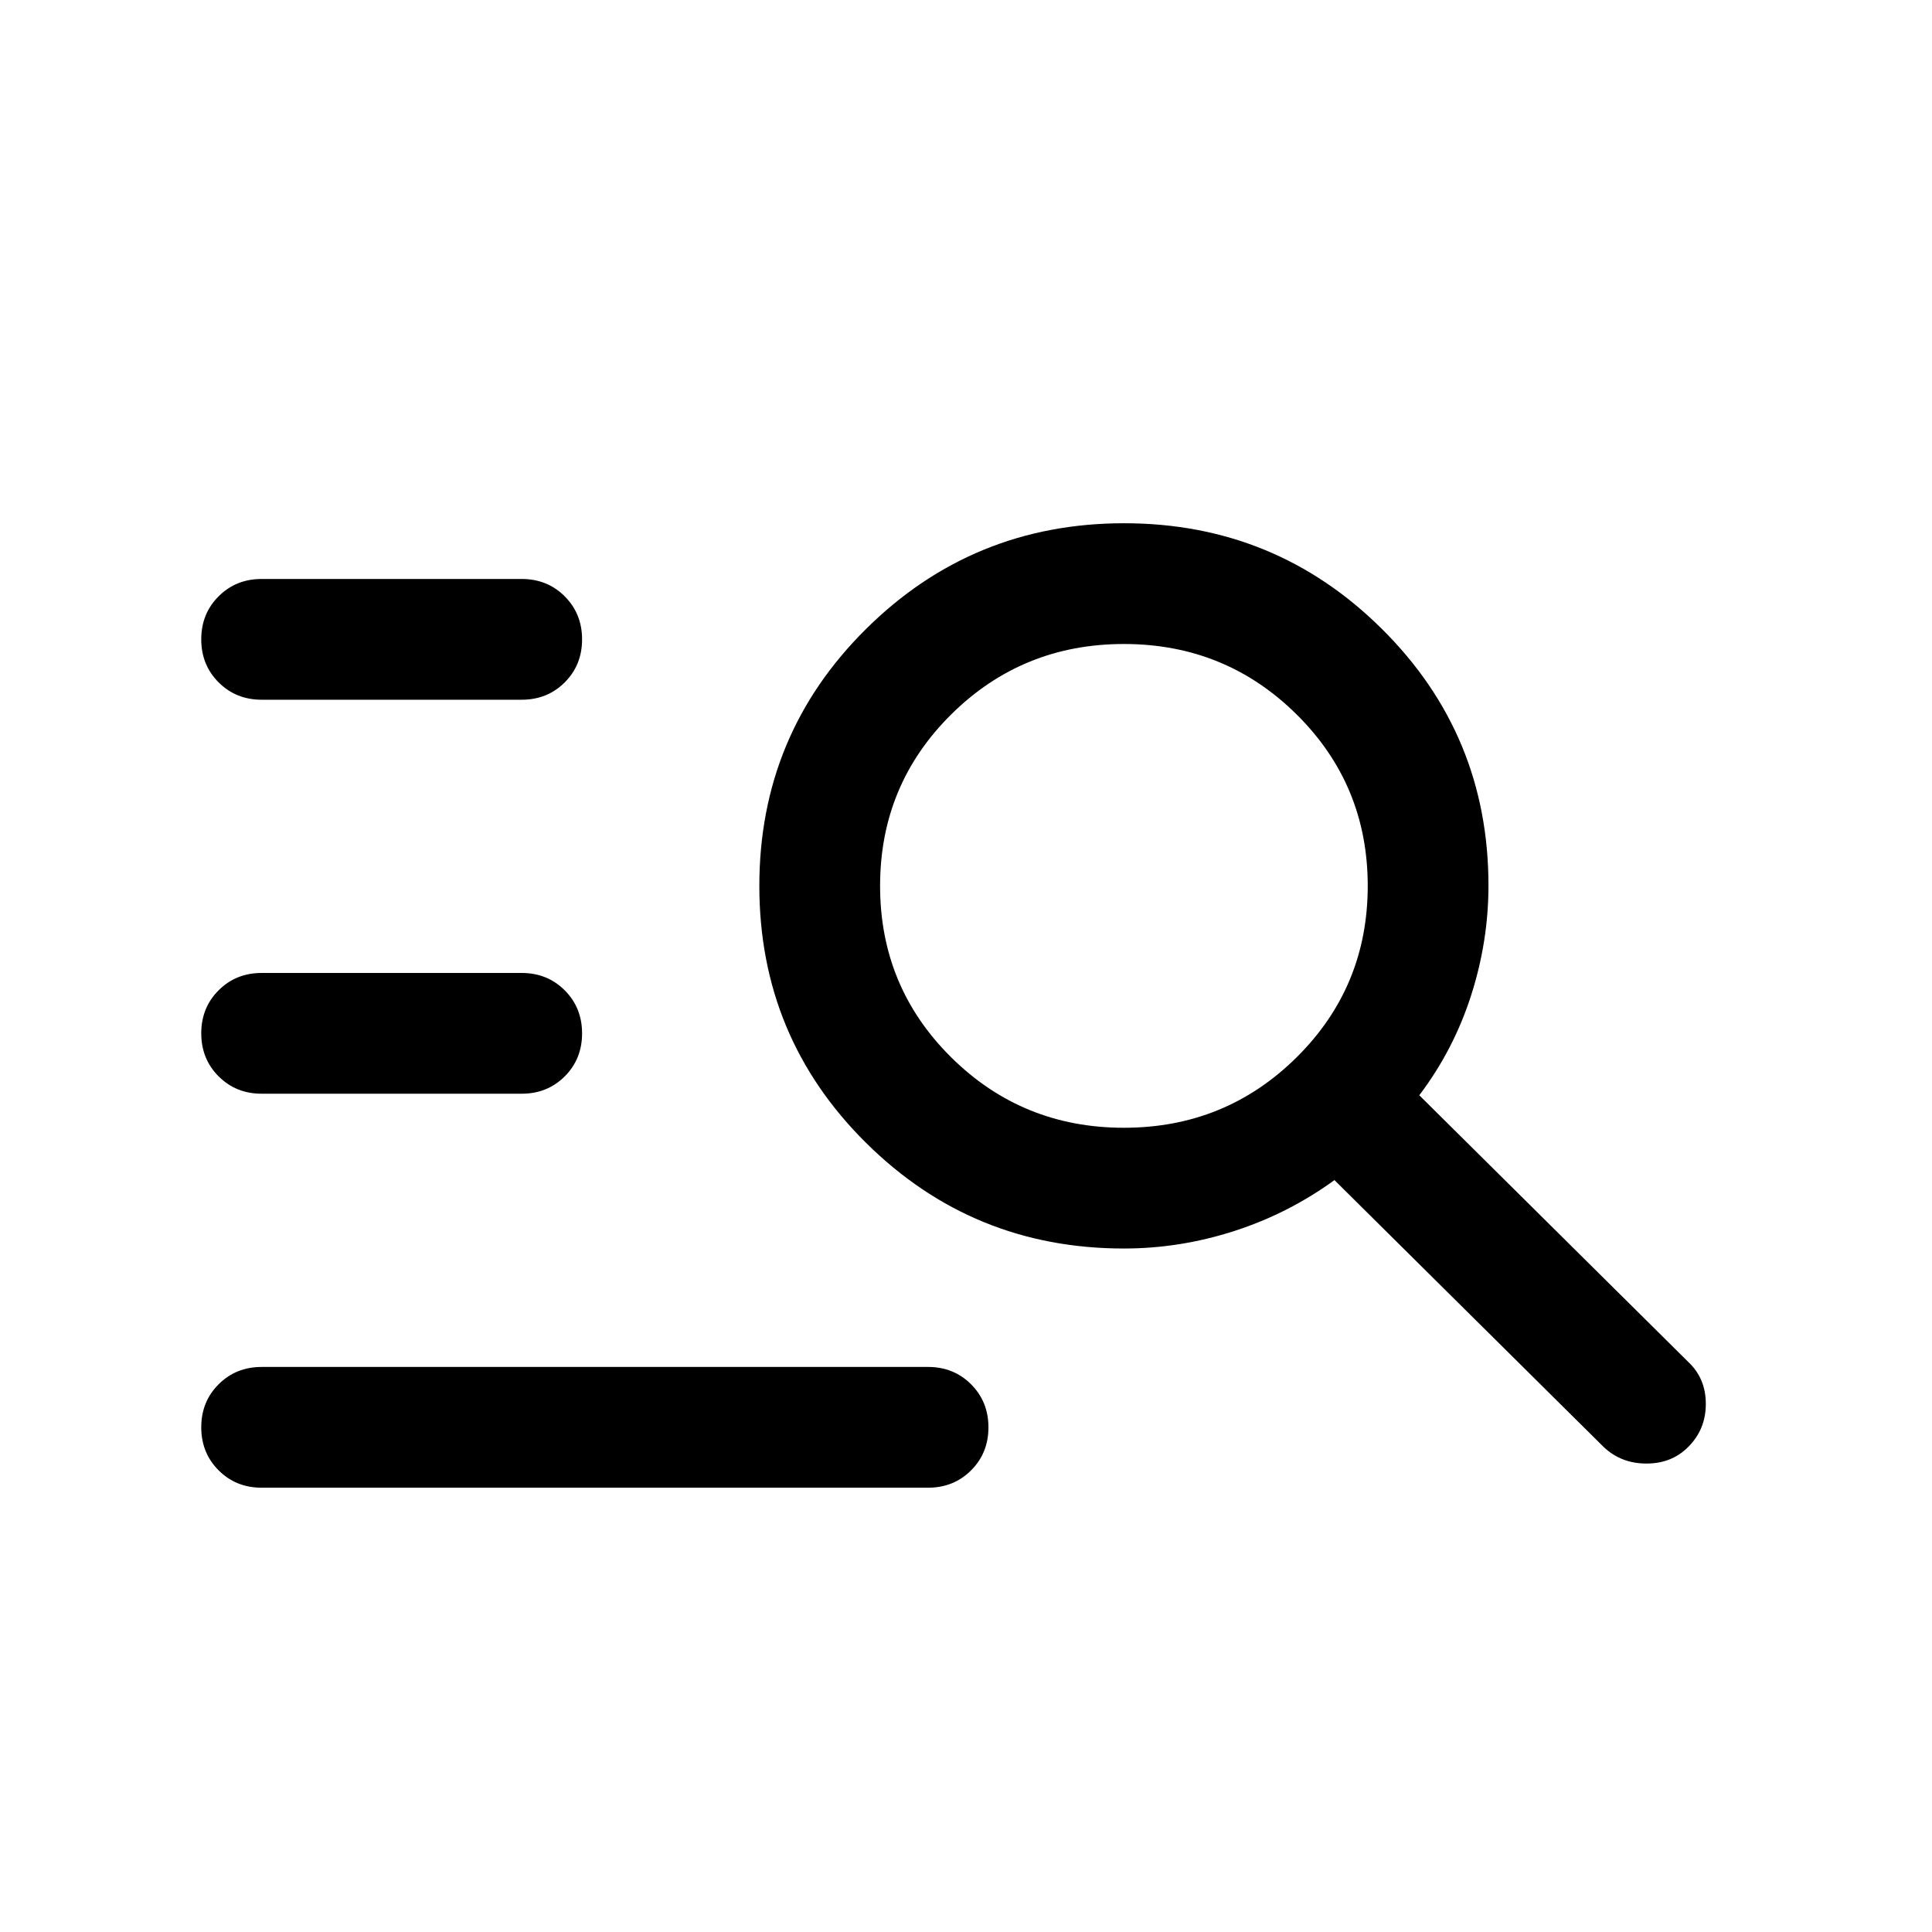
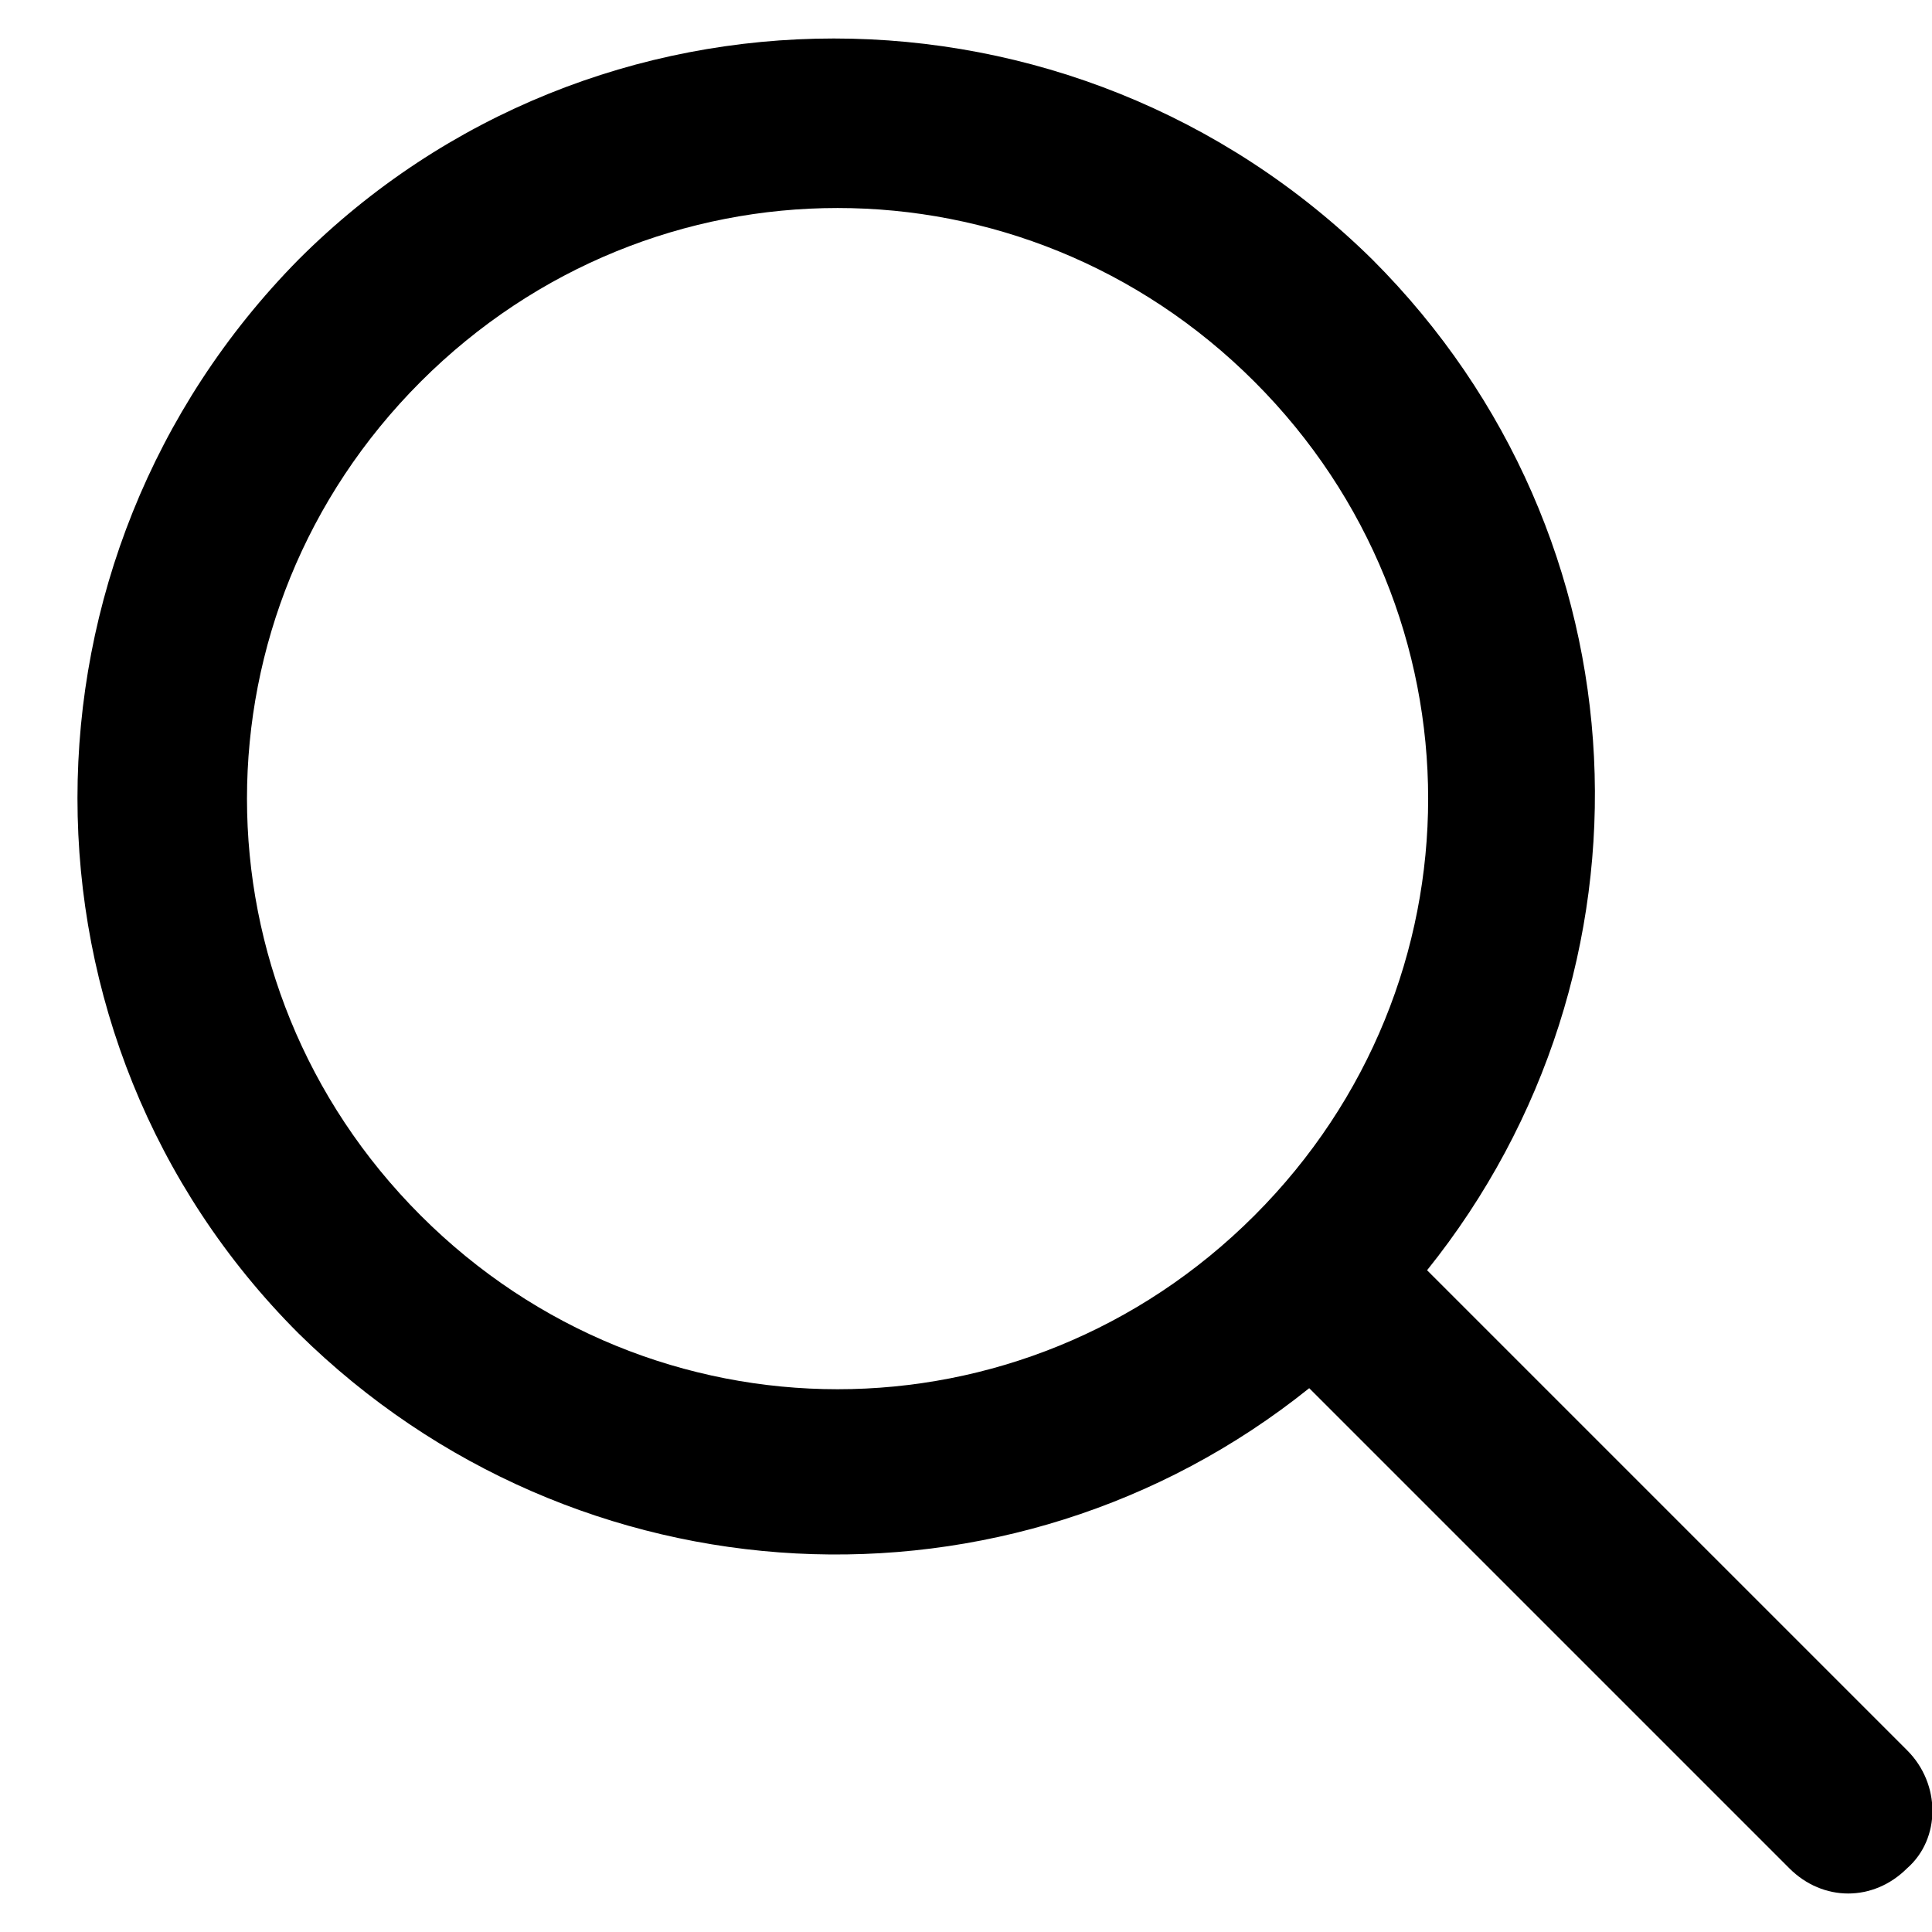
- <svg xmlns="http://www.w3.org/2000/svg" height="24px" viewBox="0 -960 960 960" width="24px">
-   <path d="M130-220.77q-12.75 0-21.37-8.63-8.63-8.63-8.63-21.38 0-12.76 8.63-21.37 8.62-8.62 21.37-8.62h331.16q12.75 0 21.37 8.63 8.62 8.63 8.62 21.38 0 12.76-8.62 21.37-8.62 8.62-21.37 8.62H130Zm0-195.77q-12.75 0-21.37-8.63-8.63-8.63-8.63-21.38 0-12.76 8.63-21.37 8.62-8.62 21.37-8.62h129.23q12.75 0 21.38 8.63 8.62 8.63 8.62 21.38 0 12.76-8.62 21.38-8.63 8.61-21.38 8.61H130Zm0-195.77q-12.75 0-21.37-8.63-8.63-8.63-8.63-21.38 0-12.76 8.63-21.37 8.62-8.62 21.37-8.62h129.23q12.75 0 21.38 8.63 8.62 8.63 8.62 21.39 0 12.75-8.62 21.37-8.63 8.61-21.38 8.61H130Zm428.46 272.69q-75.18 0-128.16-52.53-52.99-52.54-52.99-127.66 0-75.11 53.01-127.65Q483.34-700 558.55-700q75.22 0 128.14 52.54 52.92 52.54 52.92 127.46 0 27.85-8.69 54.81t-25.69 49.42l133.69 132.54q8.69 8.18 8.69 20.82t-8.69 21.33q-8.18 8.31-20.82 8.31t-21.33-8.31L663.08-373.62q-22.85 16.62-49.81 25.31-26.96 8.69-54.81 8.69Zm0-60q50.48 0 85.82-35 35.34-35 35.34-85.19T644.28-605q-35.34-35-85.82-35-50.48 0-85.82 35-35.33 35-35.33 85.19t35.33 85.19q35.34 35 85.82 35Z" />
+ <svg width="23" height="23" viewBox="0 0 23 23">
+   <path fill-rule="evenodd" clip-rule="evenodd" d="M22.704 22.241C22.303 22.642 21.701 22.642 21.301 22.241L15.586 16.526C12.026 19.383 6.862 19.133 3.554 15.874C0.045 12.365 0.045 6.65 3.554 3.09C7.063 -0.419 12.778 -0.419 16.338 3.09C19.647 6.399 19.847 11.563 16.989 15.122L22.704 20.837C23.106 21.238 23.105 21.89 22.704 22.241ZM14.934 4.544C12.177 1.787 7.765 1.787 5.008 4.544C2.251 7.302 2.251 11.713 5.008 14.47C7.765 17.228 12.177 17.228 14.934 14.47C17.691 11.713 17.691 7.302 14.934 4.544Z" />
</svg>
